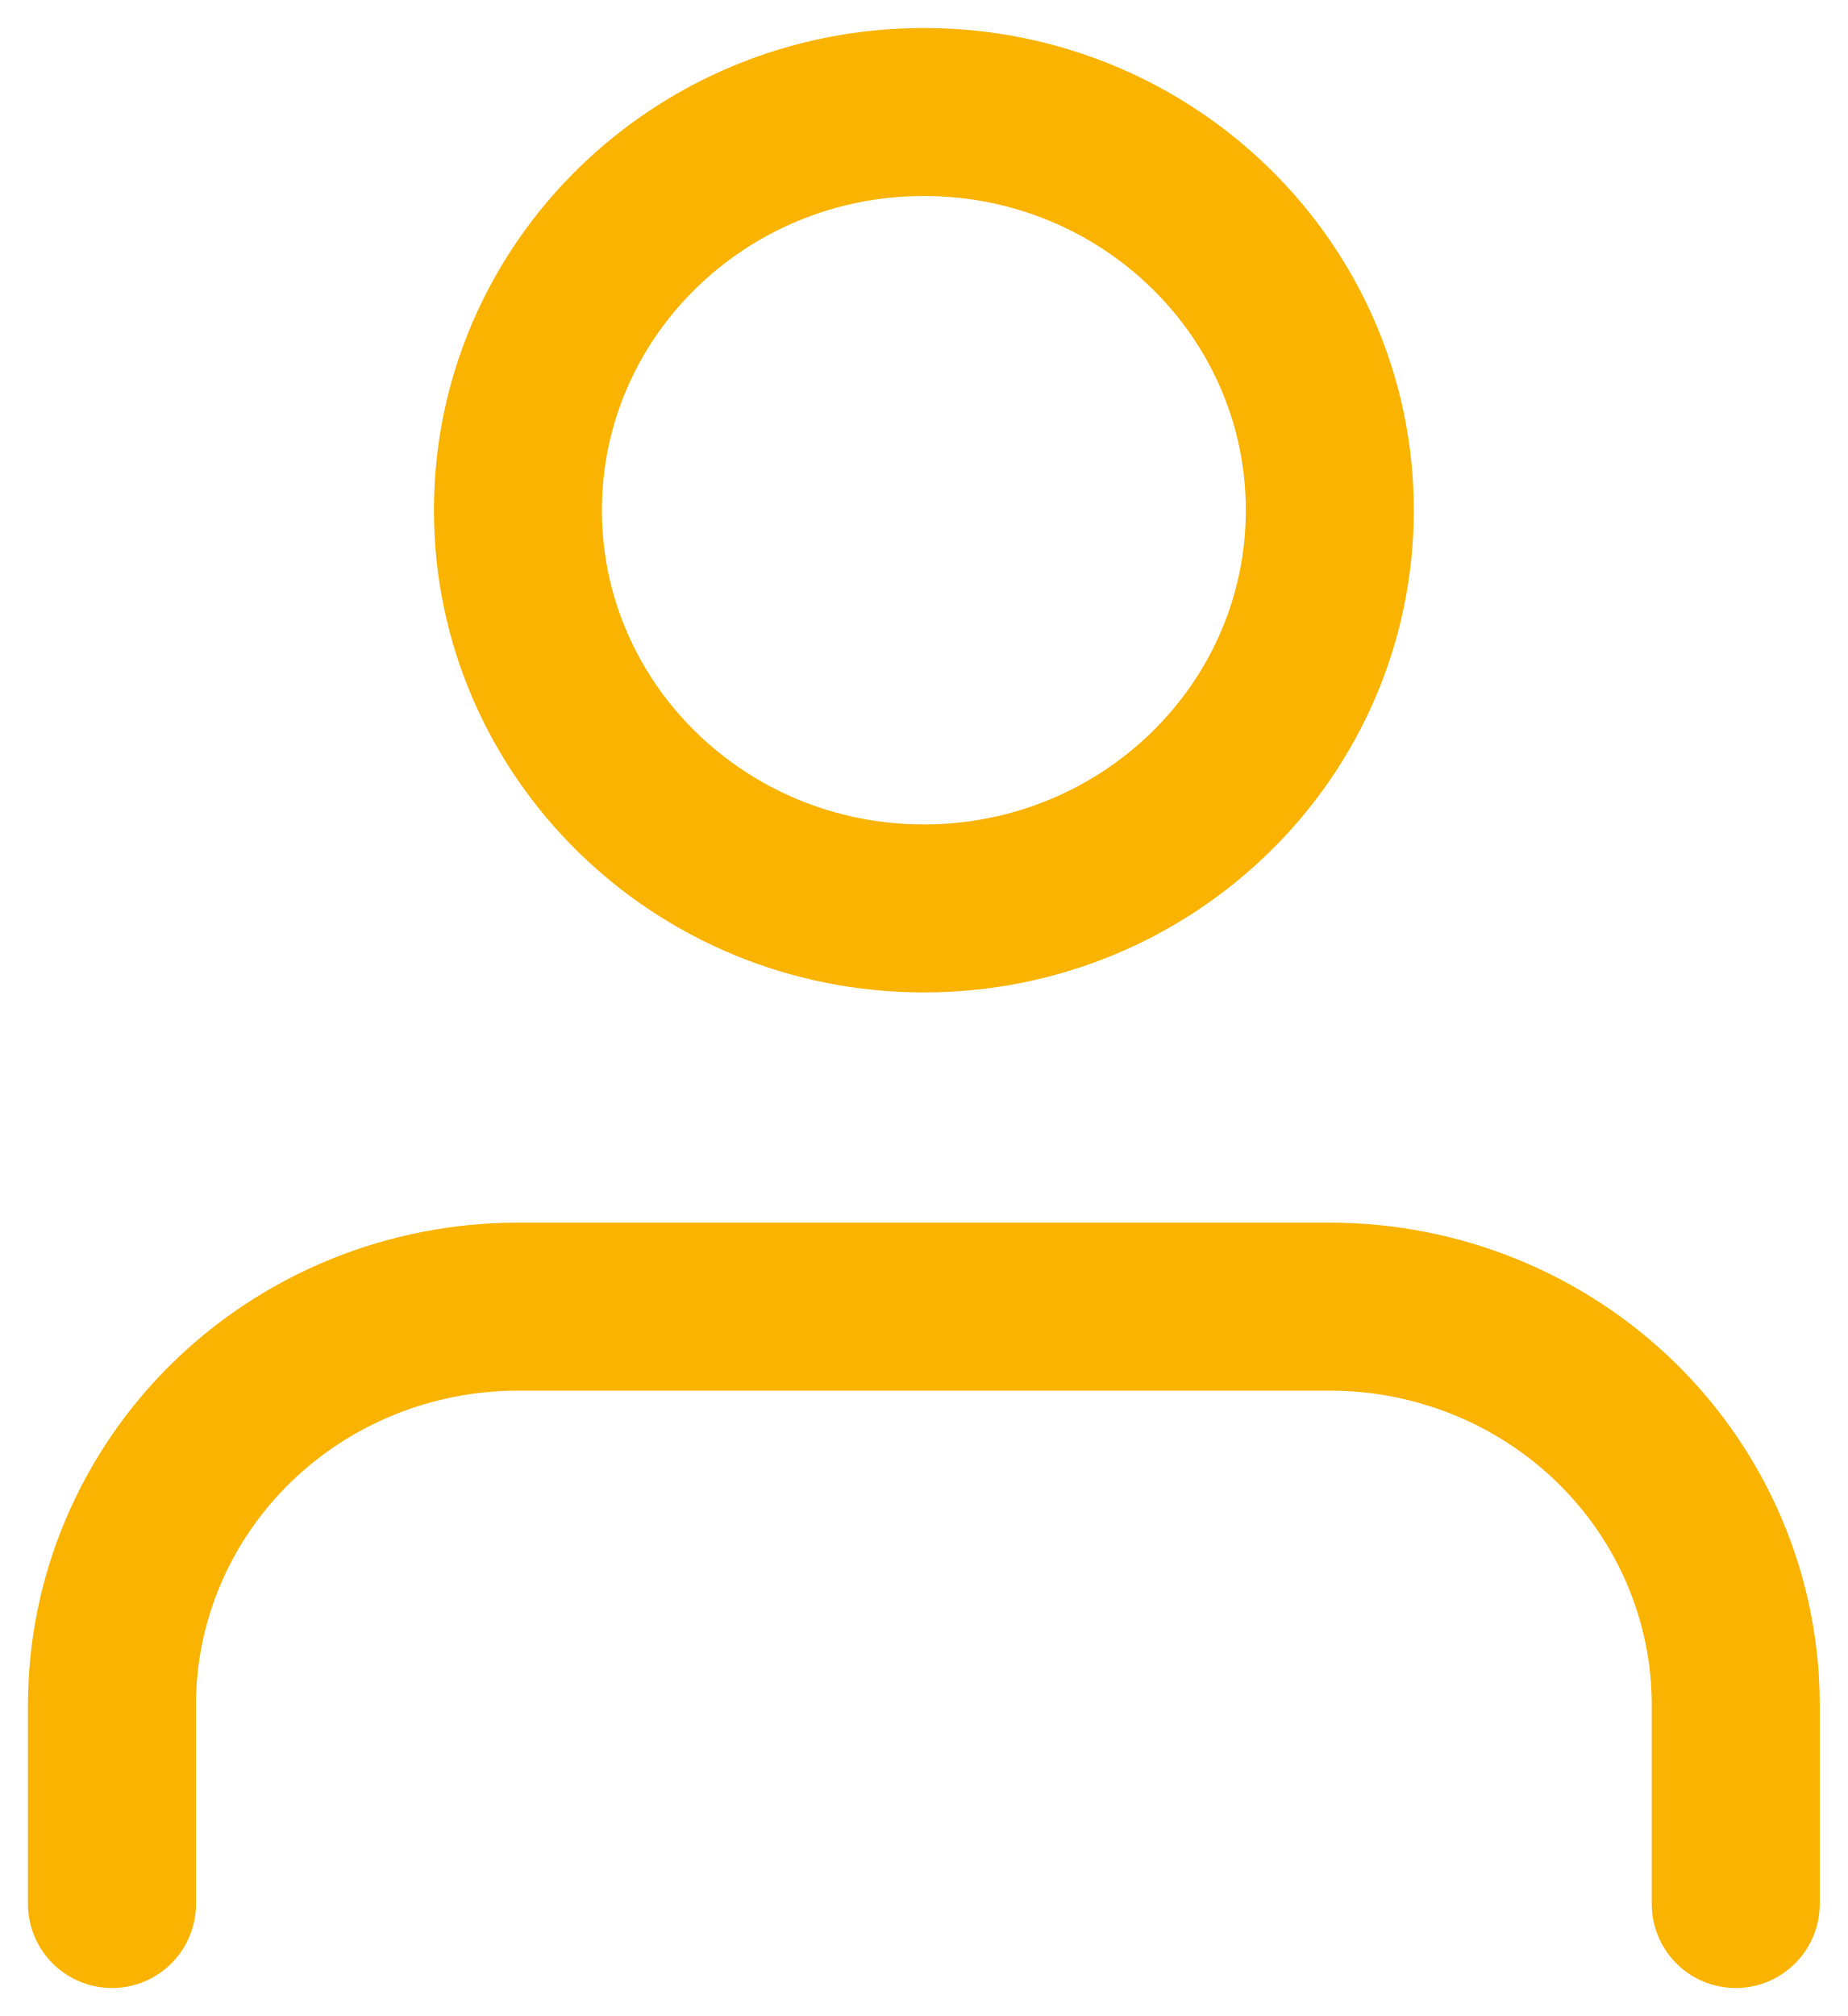
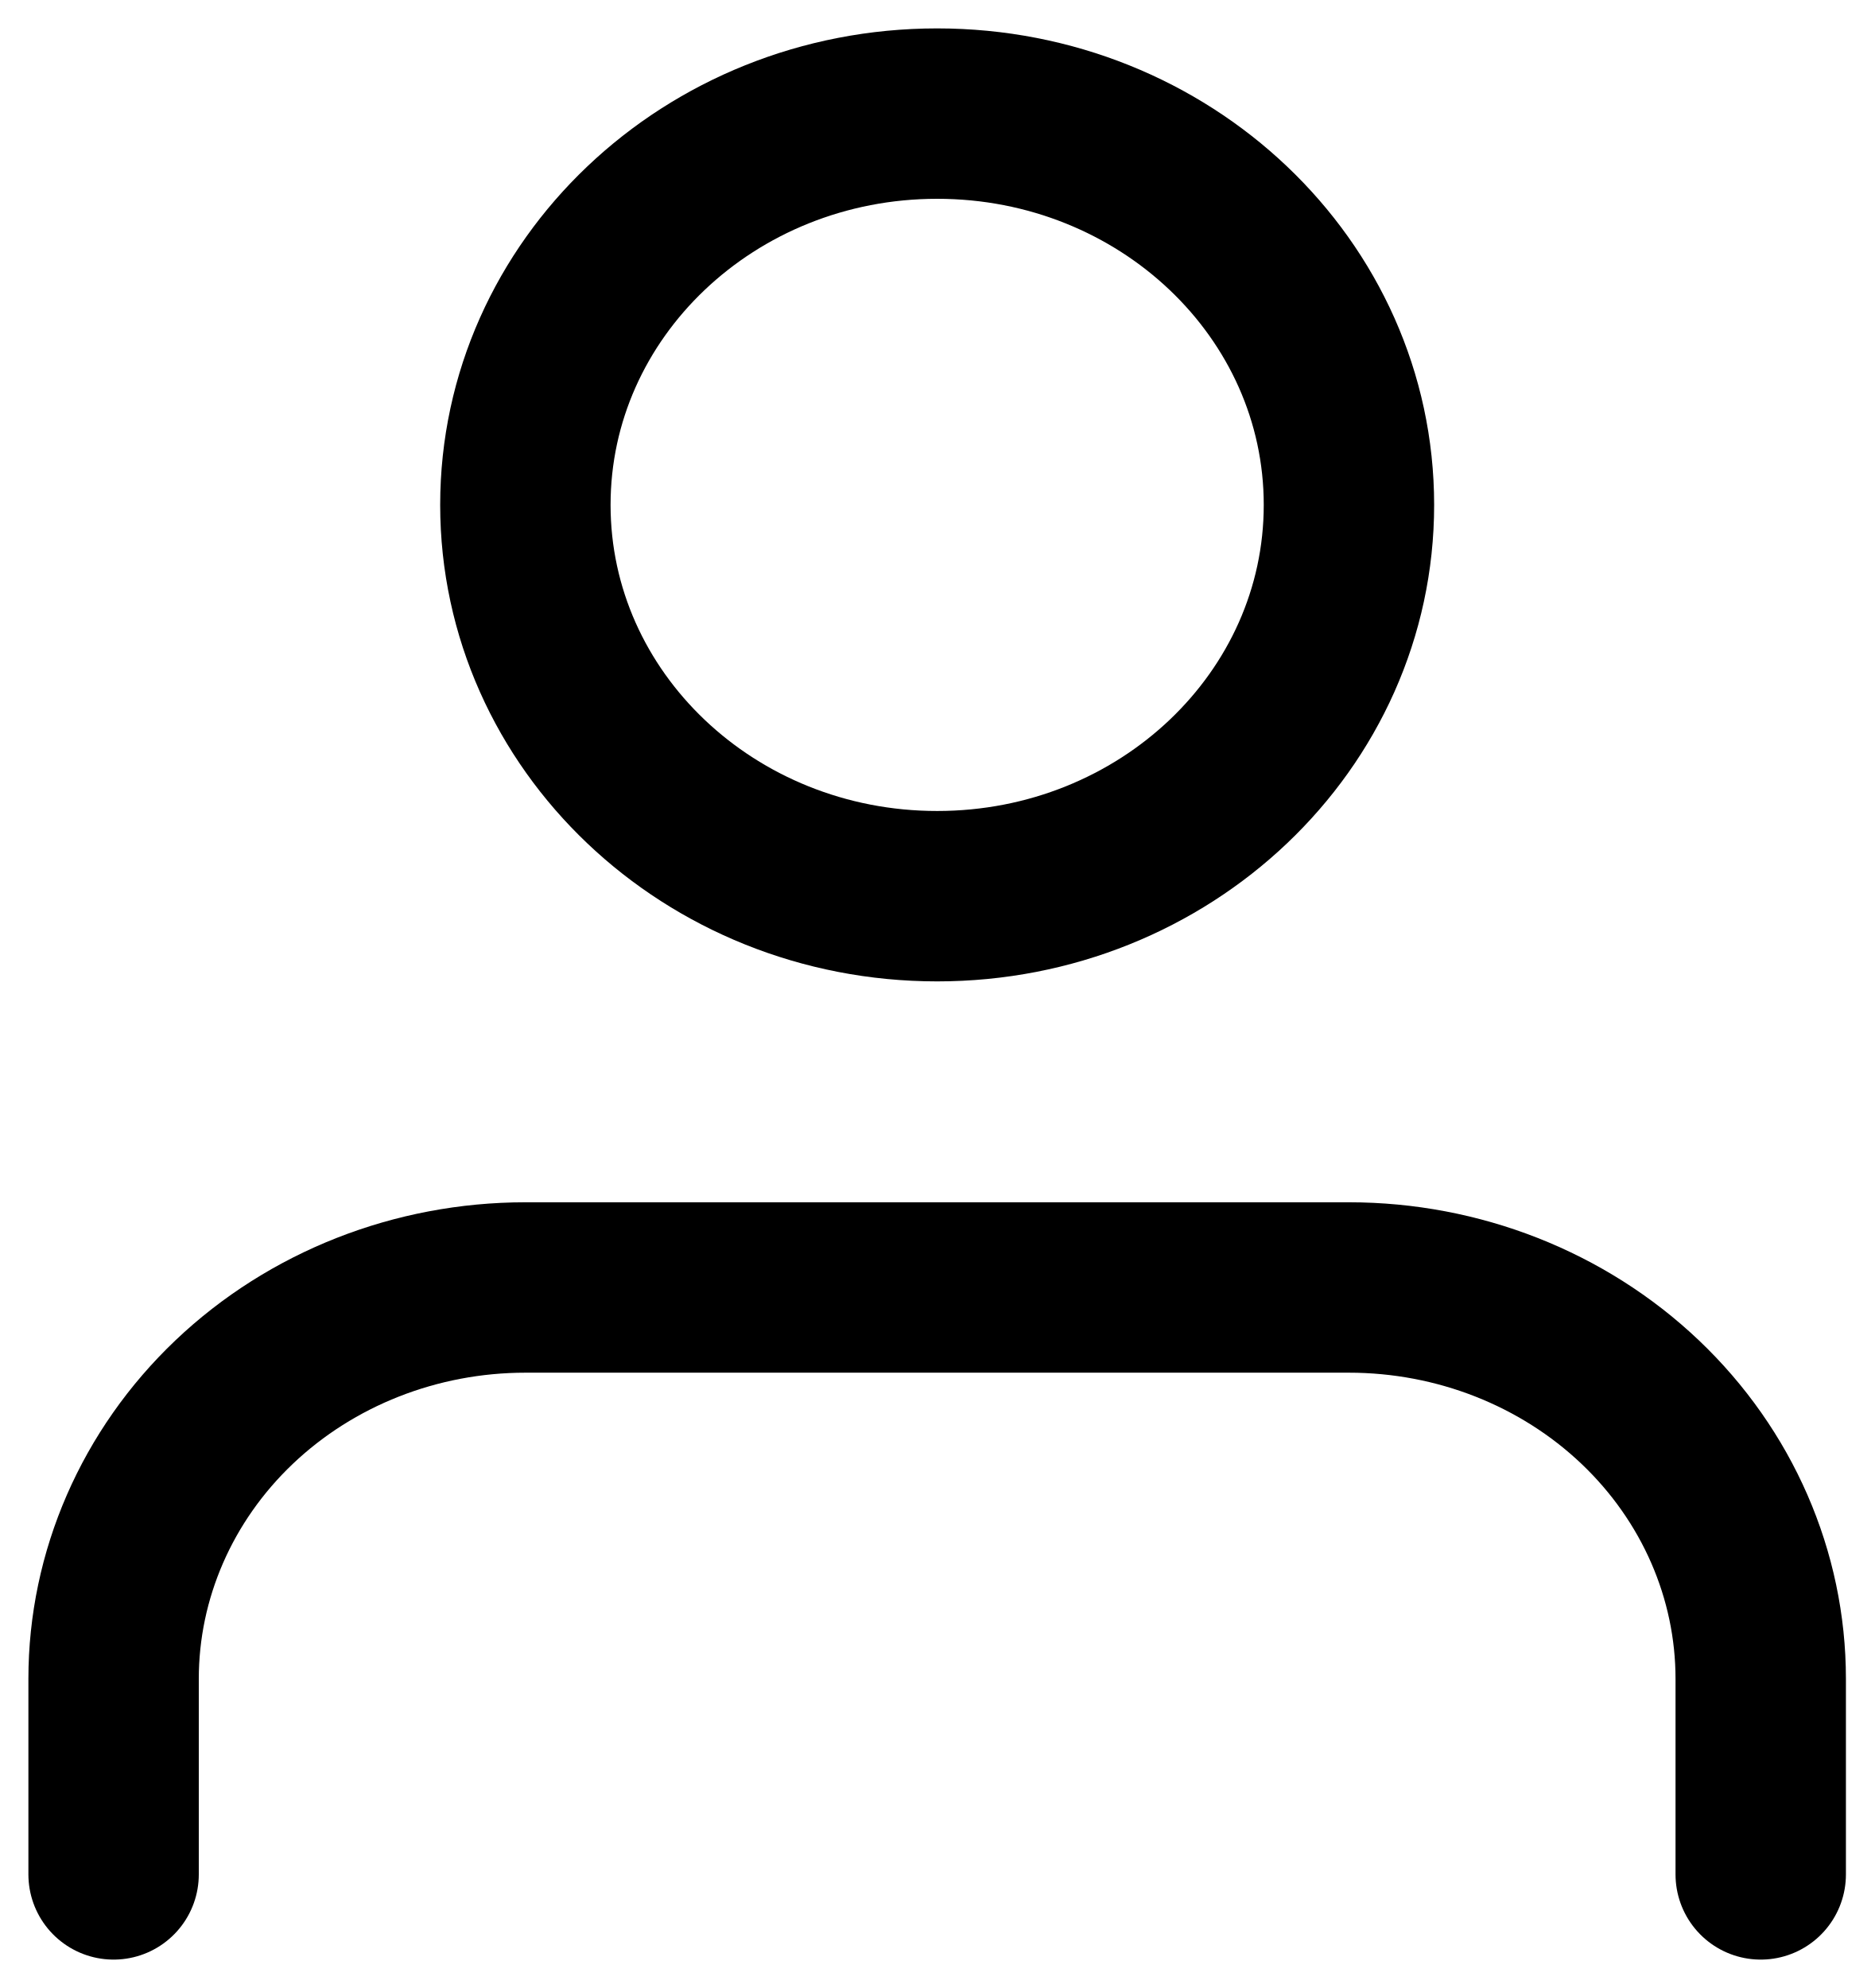
- <svg xmlns="http://www.w3.org/2000/svg" width="33" height="36" viewBox="0 0 33 36" fill="none">
-   <path d="M31 34V30.444C31 28.558 30.236 26.75 28.877 25.416C27.517 24.082 25.673 23.333 23.75 23.333H9.25C7.327 23.333 5.483 24.082 4.123 25.416C2.764 26.75 2 28.558 2 30.444V34M23.75 9.111C23.75 13.039 20.504 16.222 16.5 16.222C12.496 16.222 9.25 13.039 9.25 9.111C9.25 5.184 12.496 2 16.5 2C20.504 2 23.75 5.184 23.75 9.111Z" stroke="#F9B300" stroke-width="3" stroke-linecap="round" stroke-linejoin="round" />
+ <svg xmlns="http://www.w3.org/2000/svg" width="33" height="35" viewBox="0 0 33 35" fill="none">
+   <path d="M31 33V29.556C31 27.729 30.236 25.976 28.877 24.684C27.517 23.392 25.673 22.667 23.75 22.667H9.25C7.327 22.667 5.483 23.392 4.123 24.684C2.764 25.976 2 27.729 2 29.556V33M23.75 8.889C23.75 12.694 20.504 15.778 16.5 15.778C12.496 15.778 9.25 12.694 9.25 8.889C9.25 5.084 12.496 2 16.5 2C20.504 2 23.75 5.084 23.75 8.889Z" stroke="black" stroke-width="3" stroke-linecap="round" stroke-linejoin="round" />
</svg>
